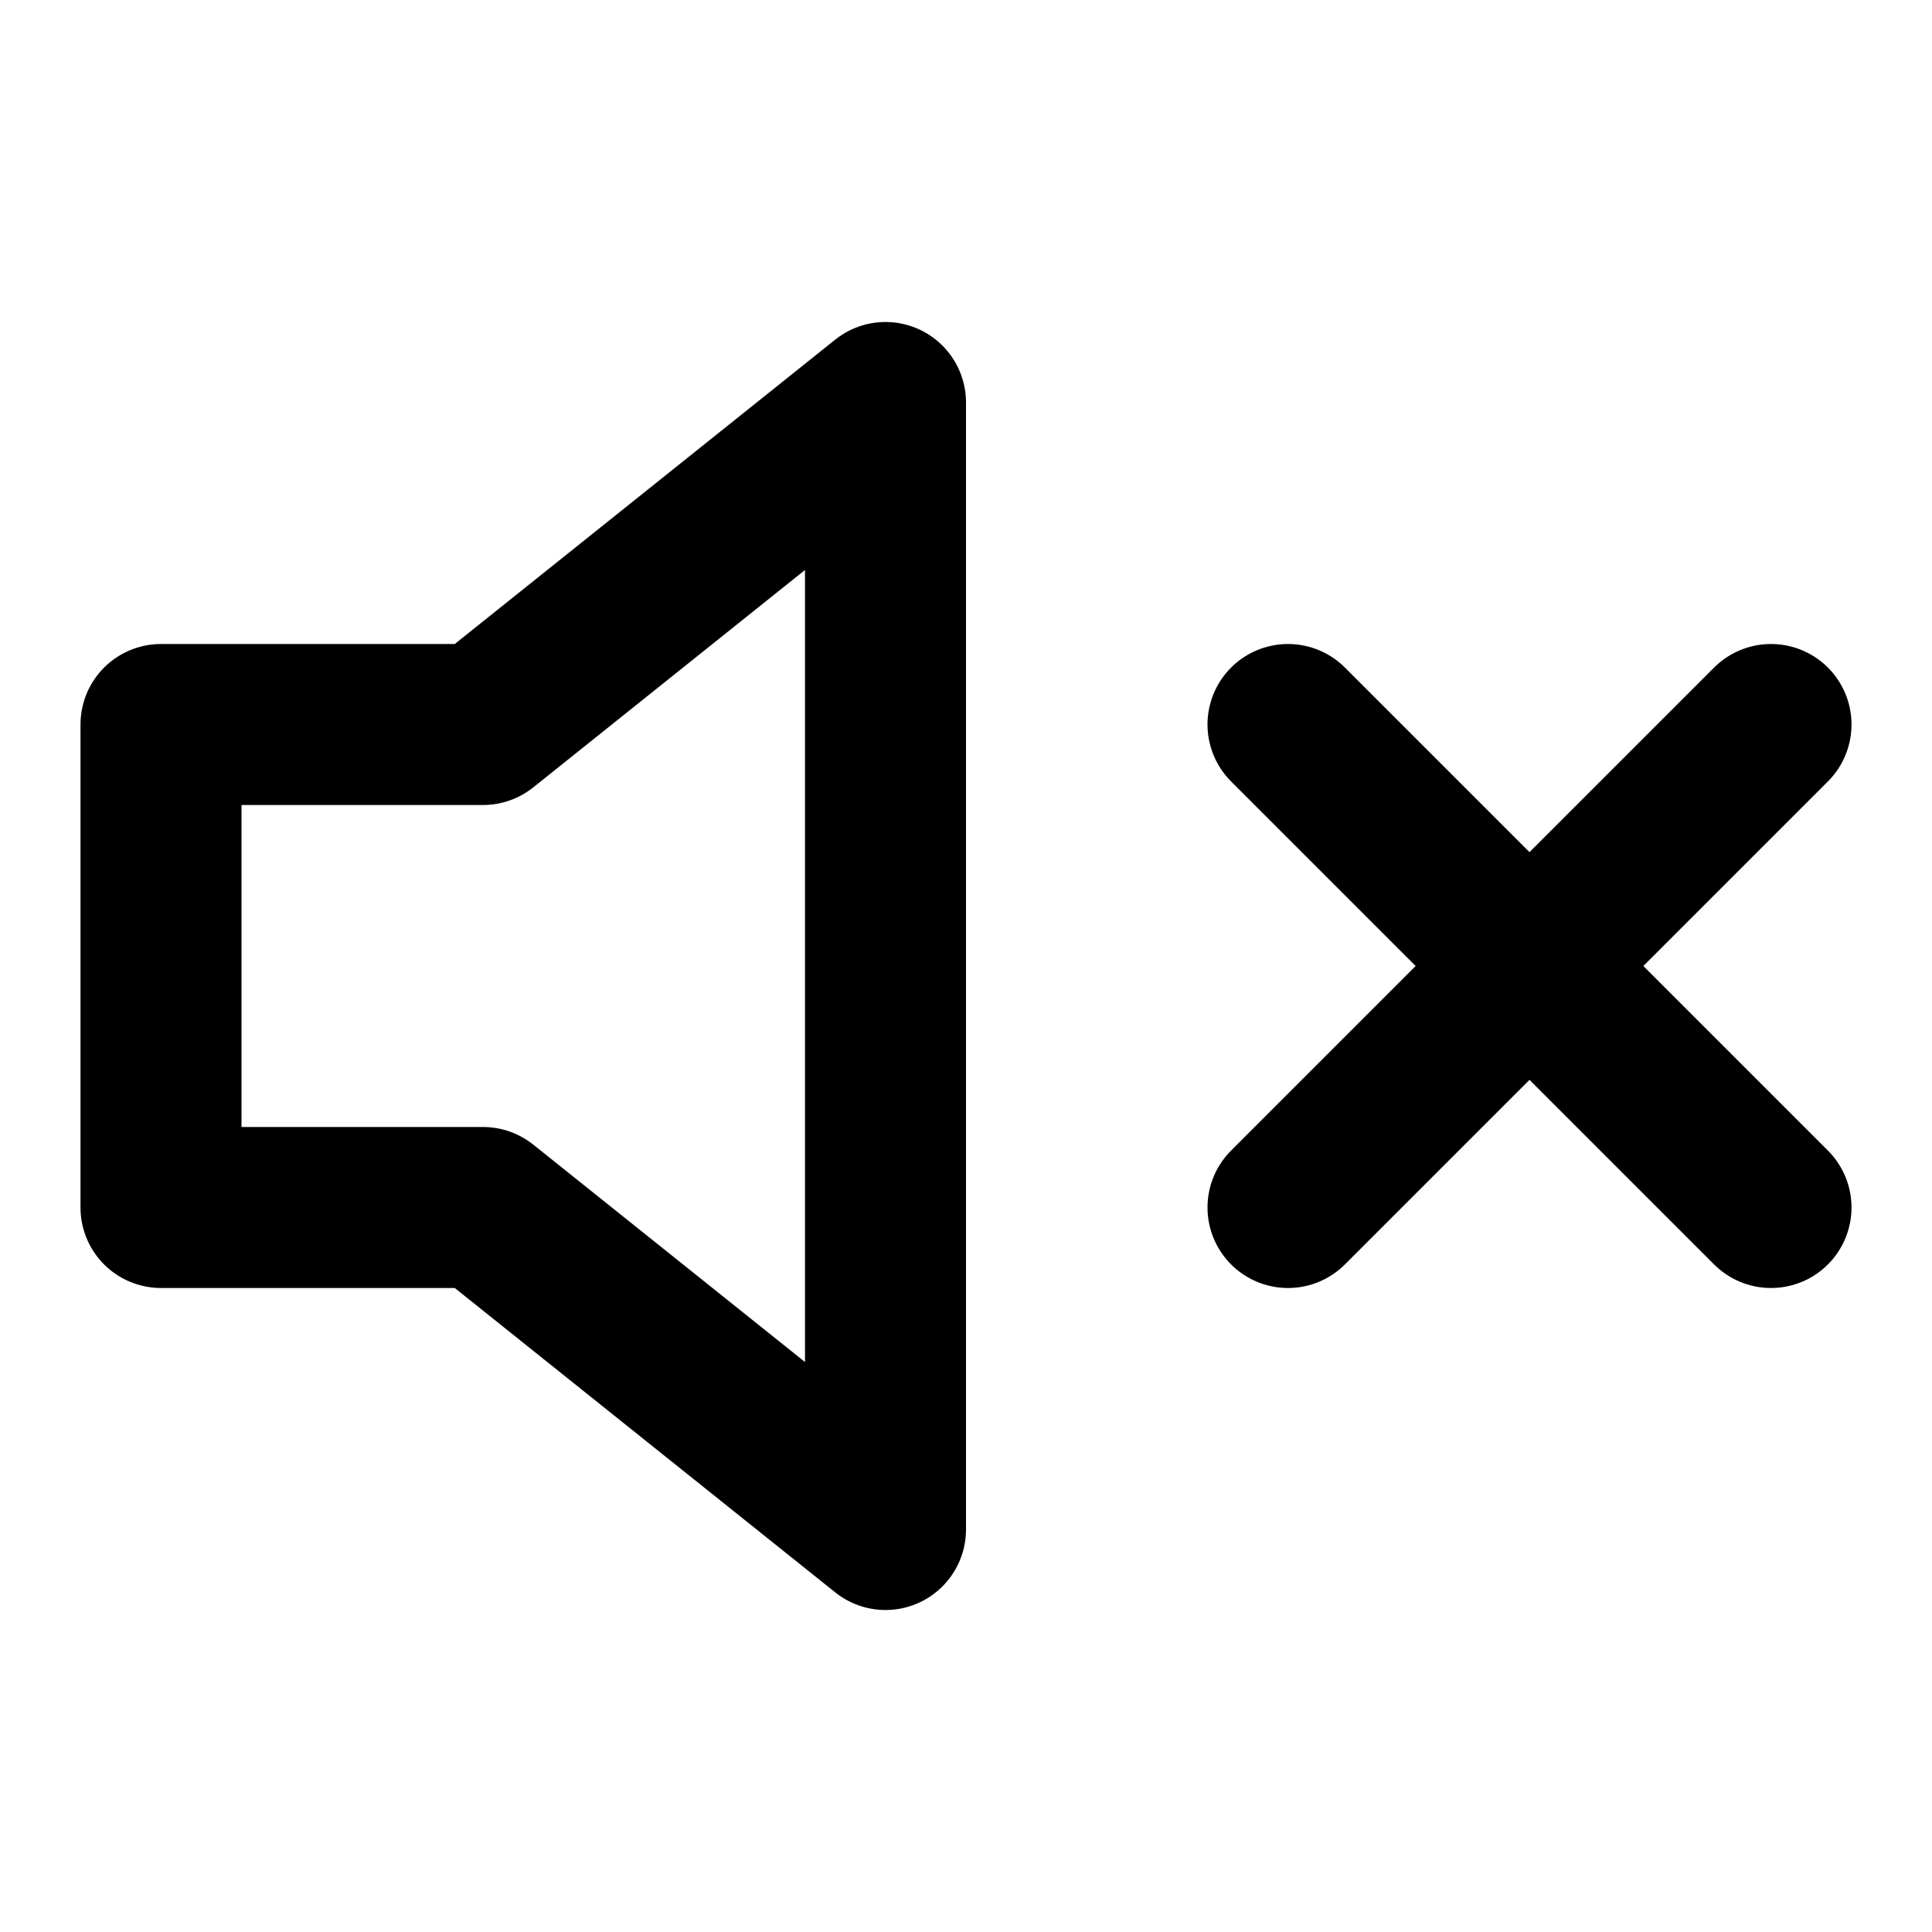
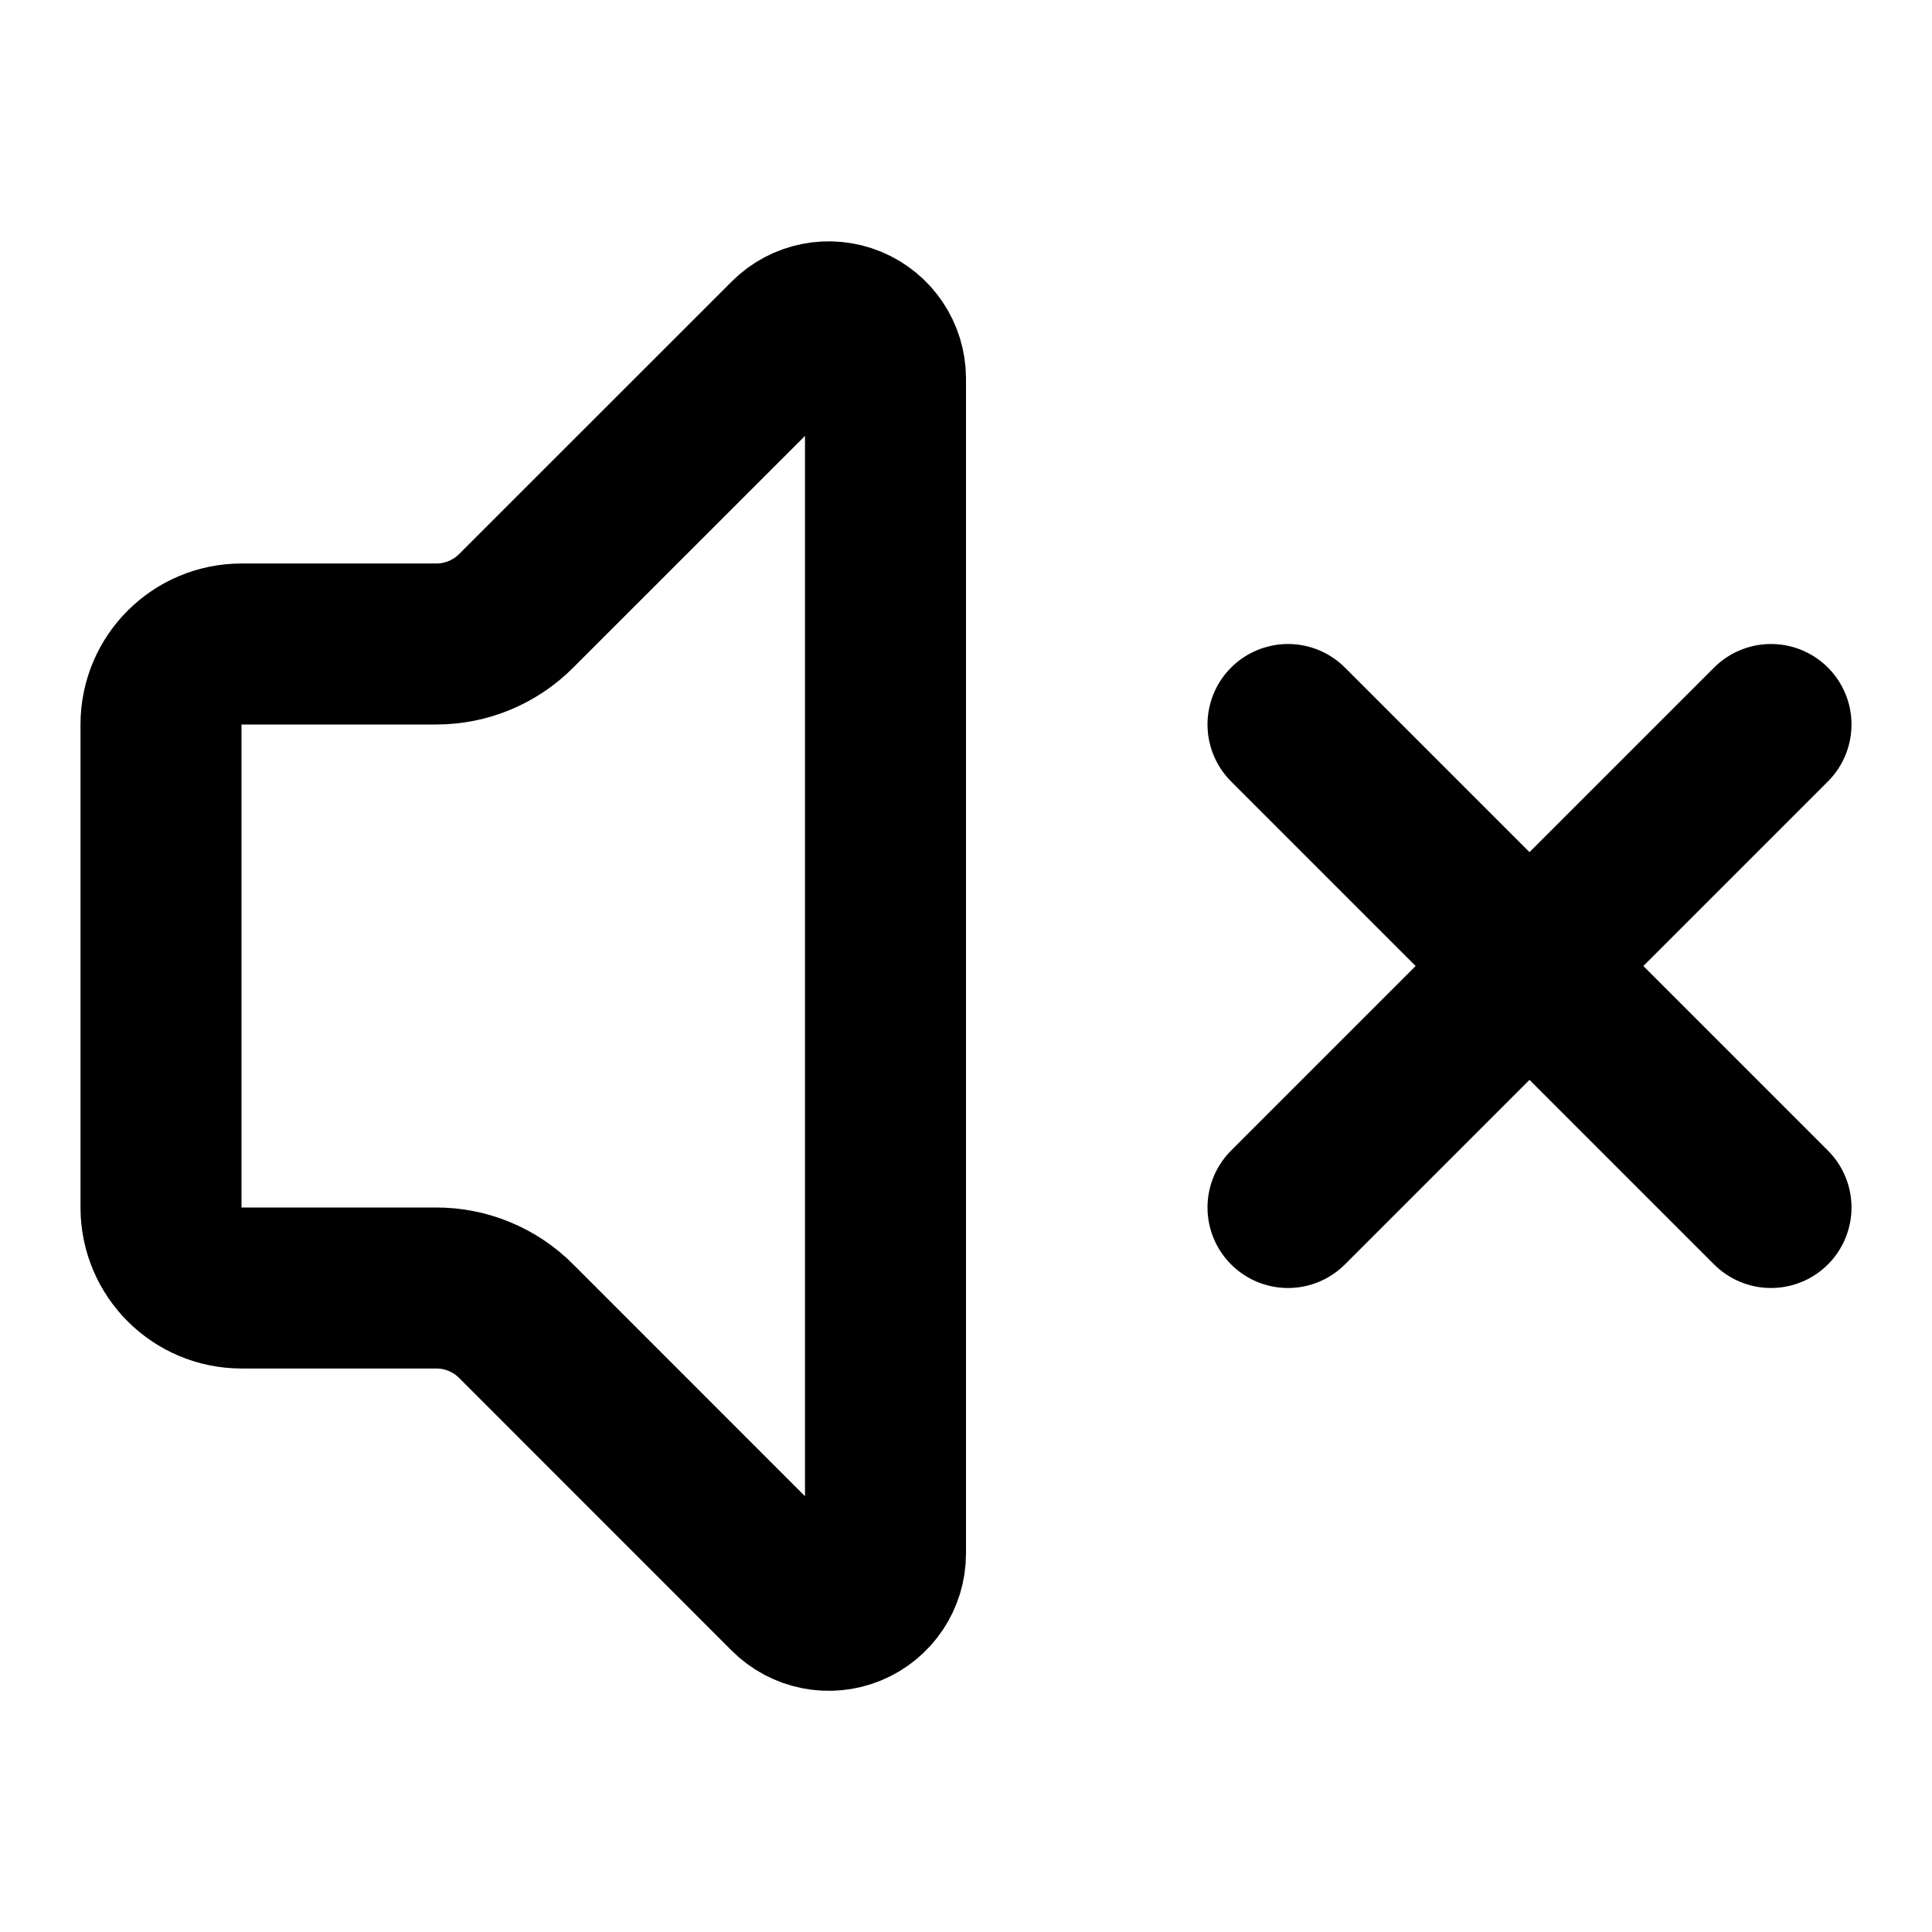
<svg xmlns="http://www.w3.org/2000/svg" viewBox="0 0 24 24" fill="none" stroke="currentColor" stroke-width="2" stroke-linecap="round" stroke-linejoin="round">
-   <polygon points="11 5 6 9 2 9 2 15 6 15 11 19 11 5" />
+   <path d="M11 4.702a.705.705 0 0 0-1.203-.498L6.413 7.587A1.4 1.4 0 0 1 5.416 8H3a1 1 0 0 0-1 1v6a1 1 0 0 0 1 1h2.416a1.4 1.4 0 0 1 .997.413l3.383 3.384A.705.705 0 0 0 11 19.298z" />
  <line x1="22" x2="16" y1="9" y2="15" />
  <line x1="16" x2="22" y1="9" y2="15" />
</svg>
